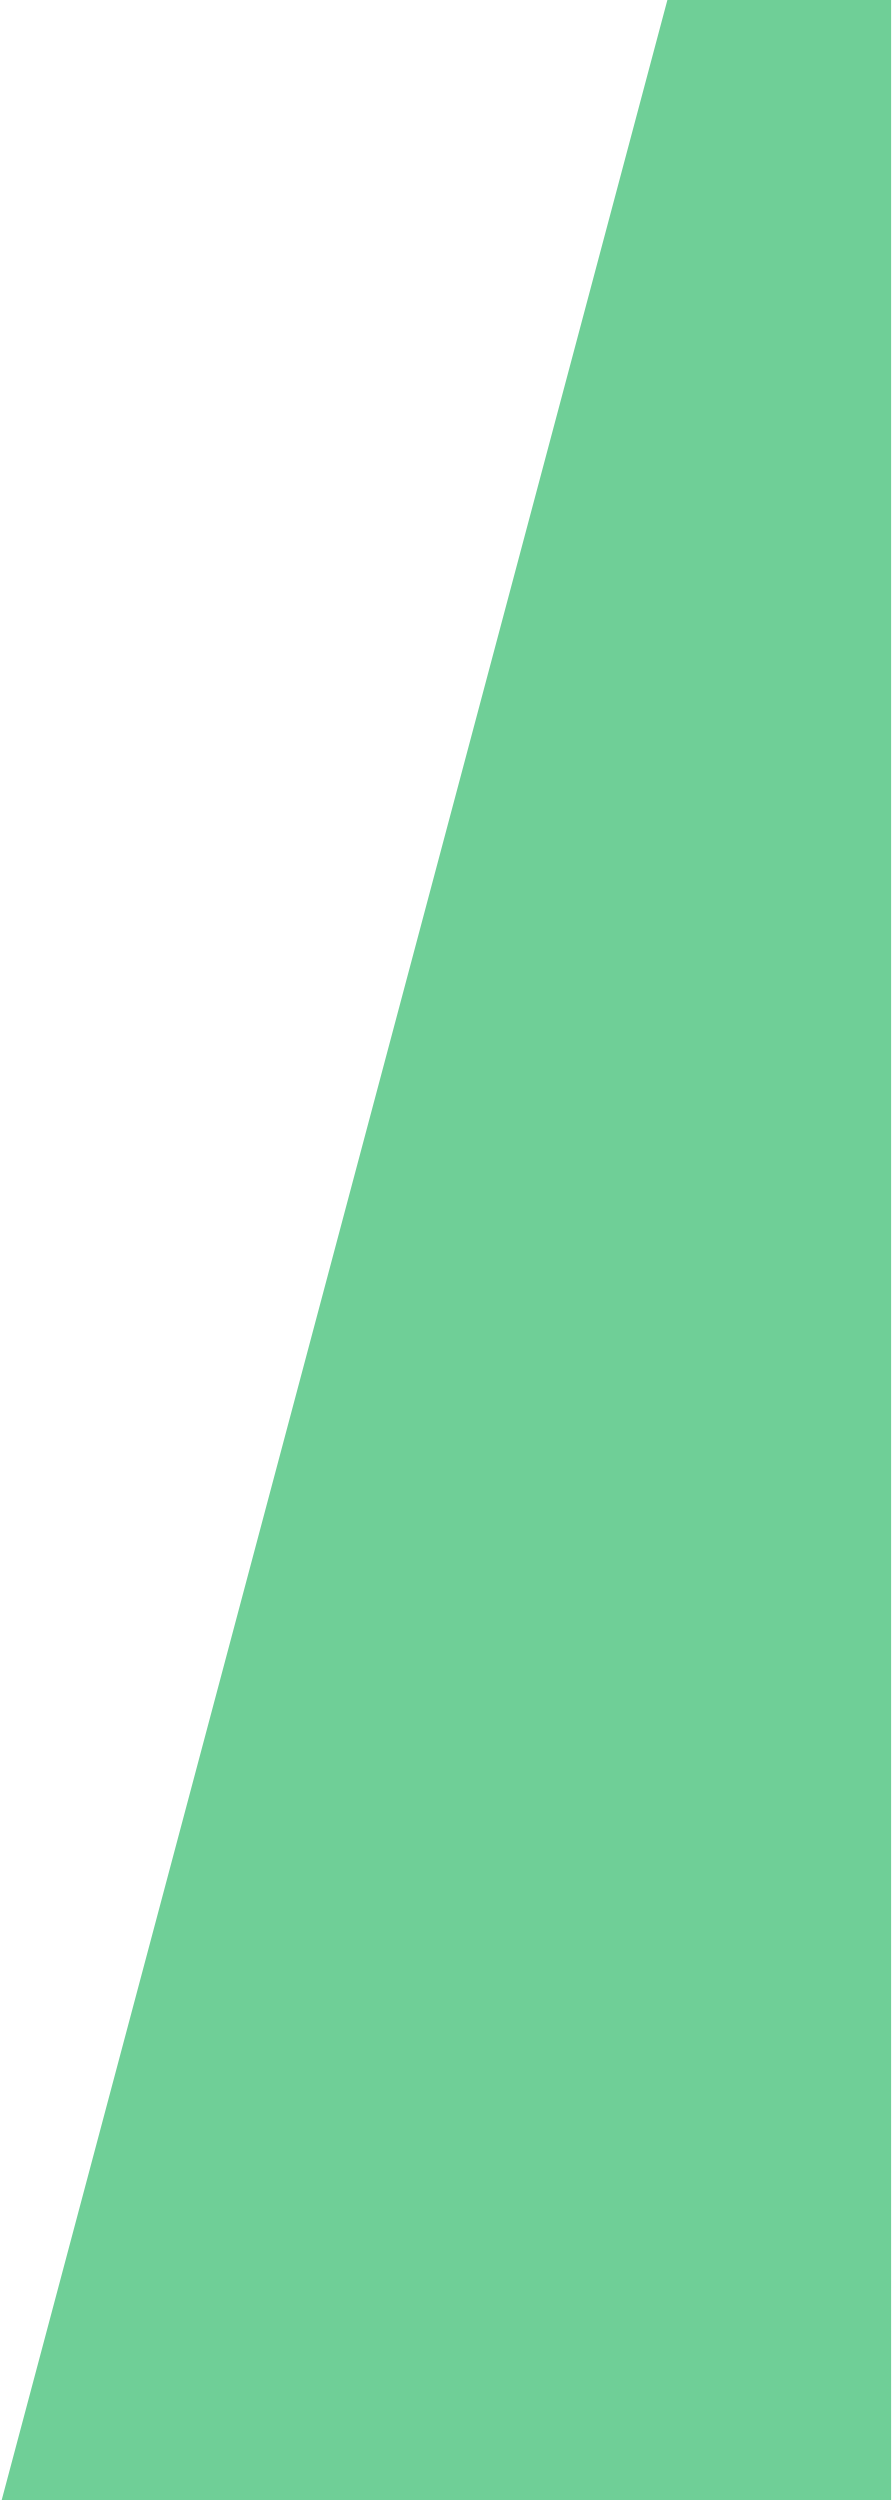
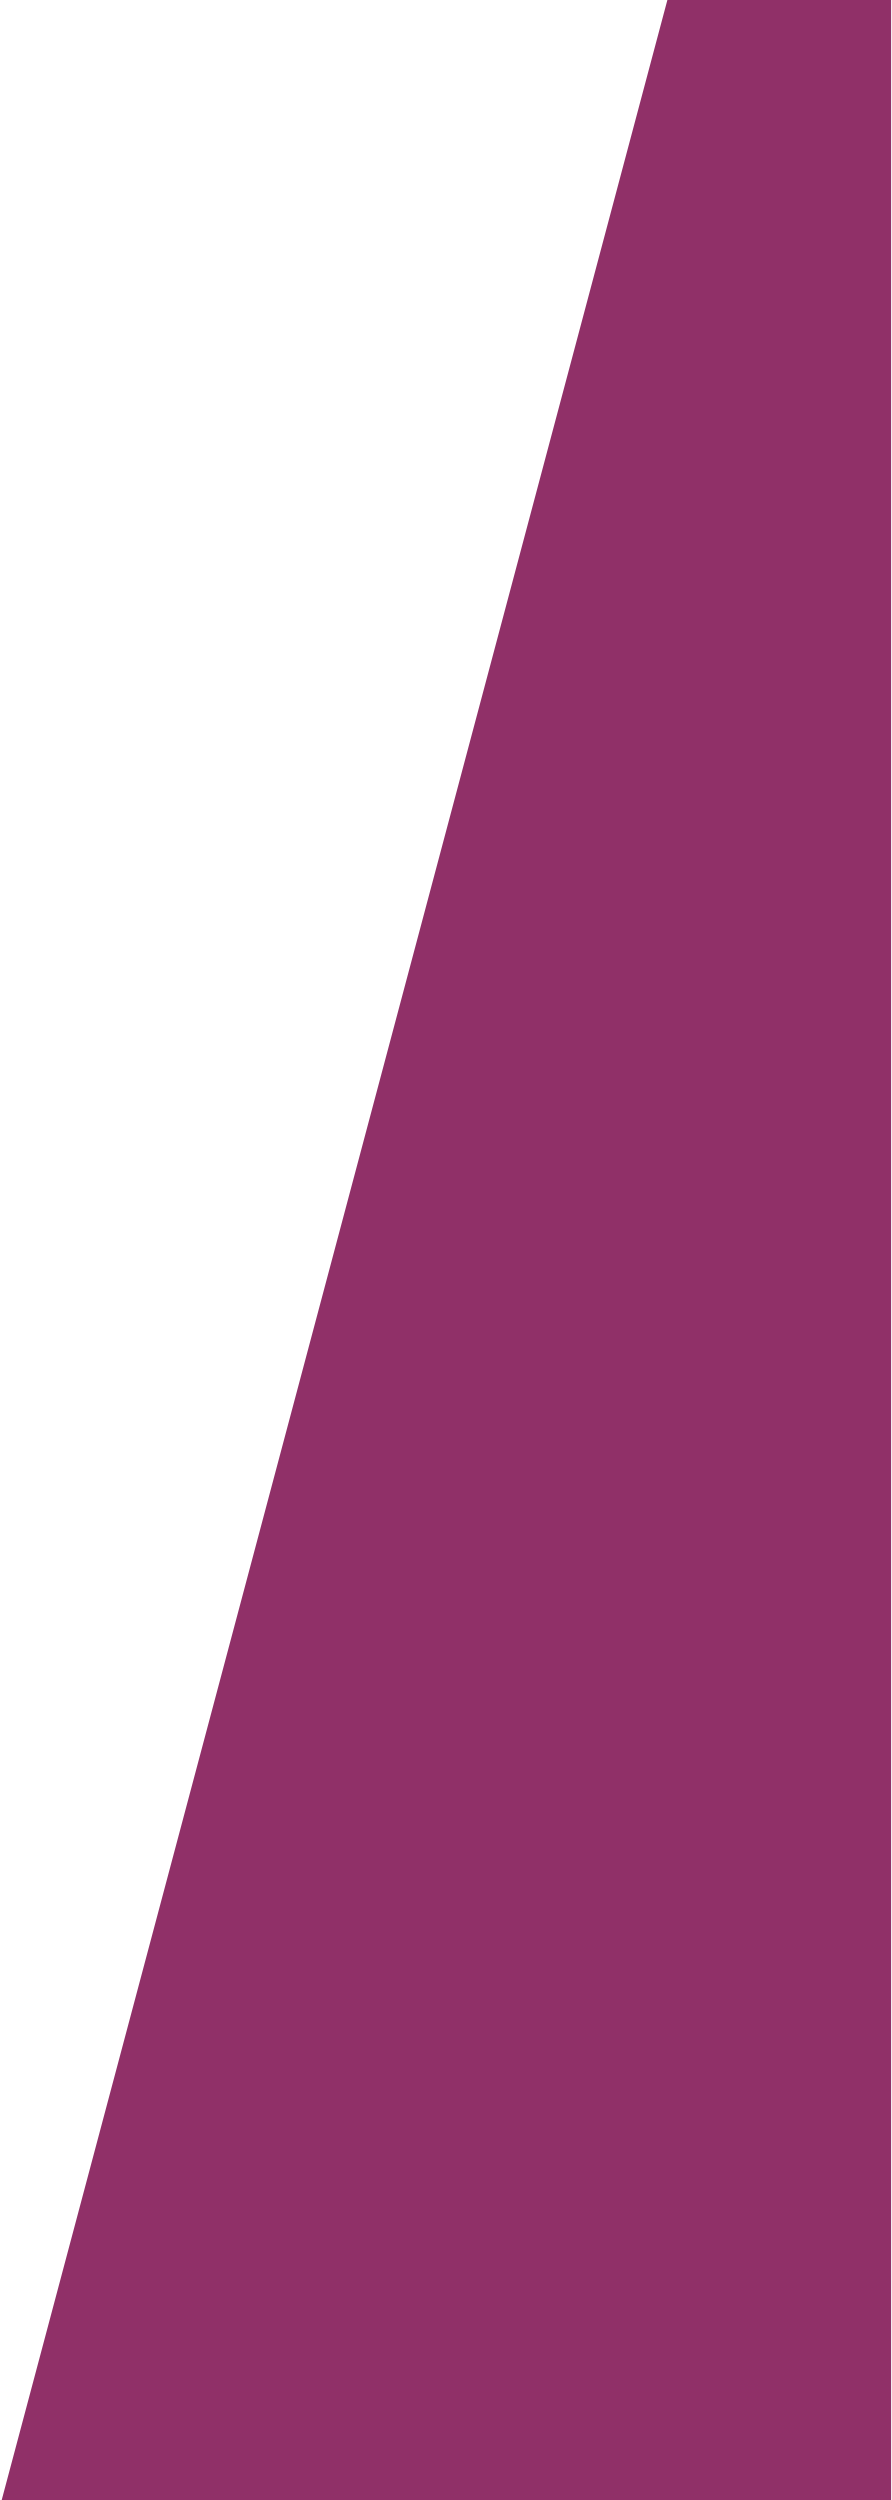
<svg xmlns="http://www.w3.org/2000/svg" xmlns:xlink="http://www.w3.org/1999/xlink" width="365" height="1024" viewBox="0 0 365 1024" version="1.1">
  <g id="Canvas" transform="translate(-16413 -1754)">
    <g id="Intersect">
-       <use xlink:href="#path0_fill" transform="translate(16413.7 1754)" fill="#6FCF97" />
+       <use xlink:href="#path0_fill" transform="translate(16413.7 1754)" fill="#903068" />
    </g>
  </g>
  <defs>
    <path id="path0_fill" d="M 0 1024L 272.66 0L 364.297 0L 364.297 1024L 0 1024Z" />
  </defs>
</svg>
